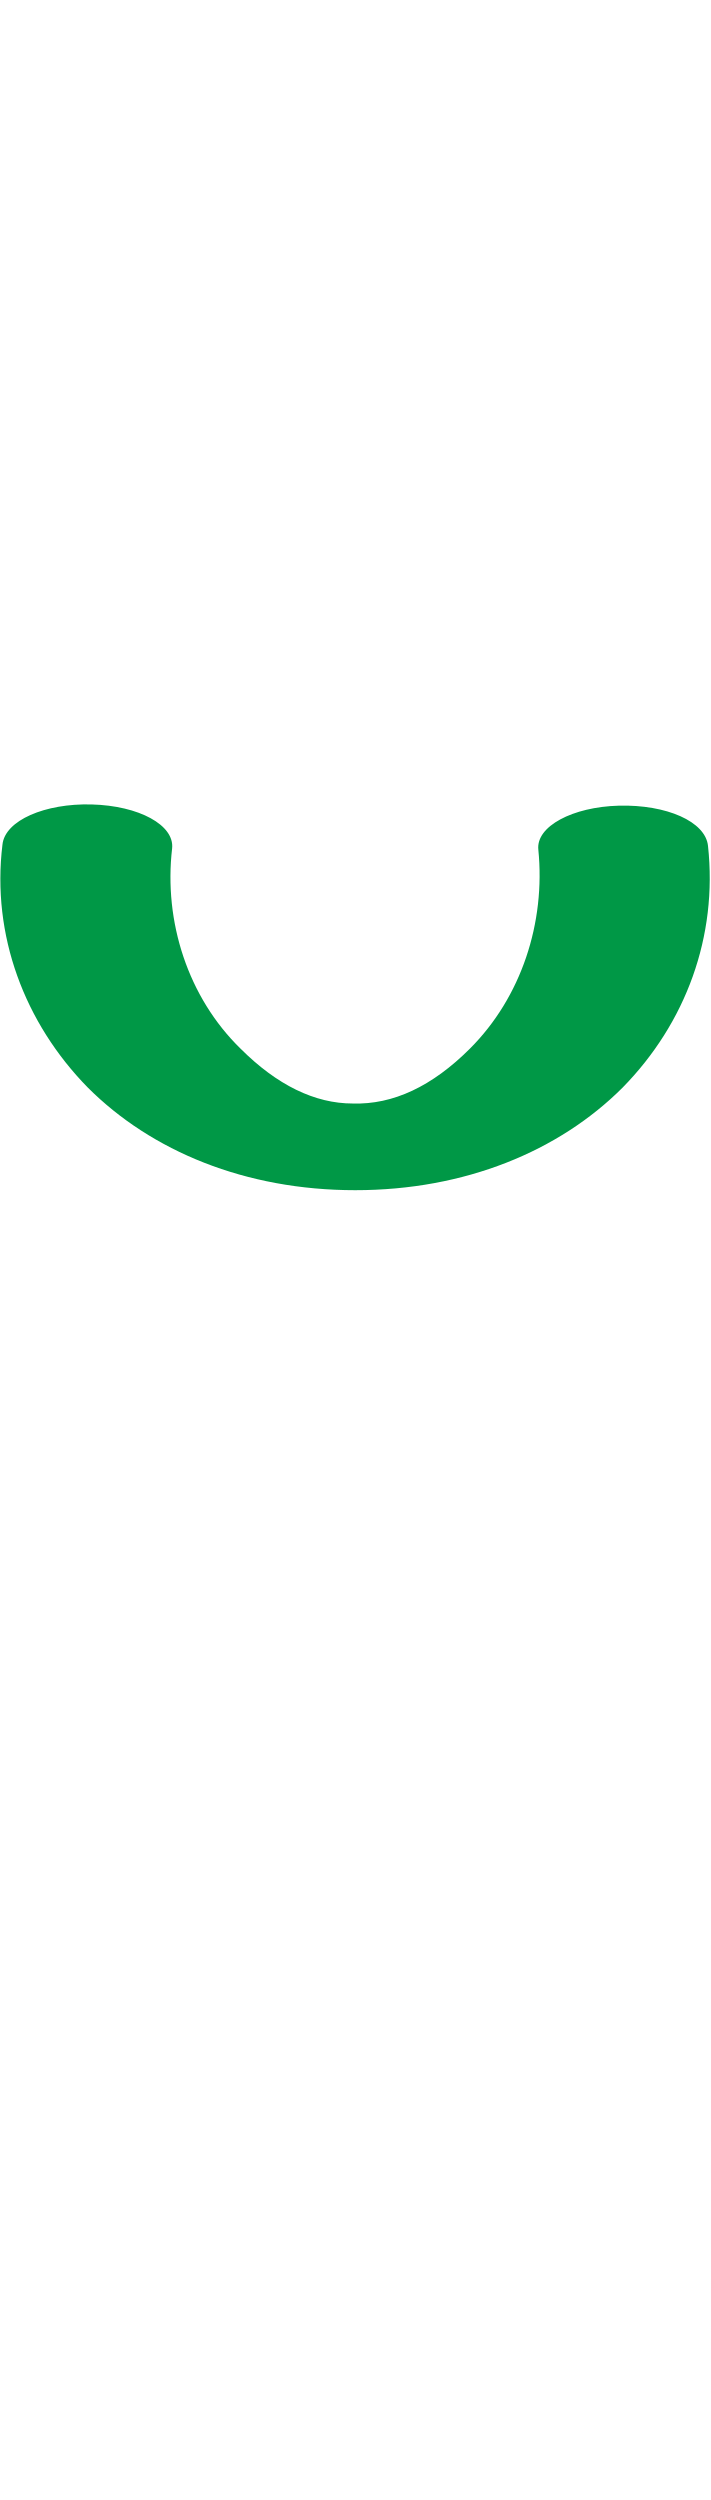
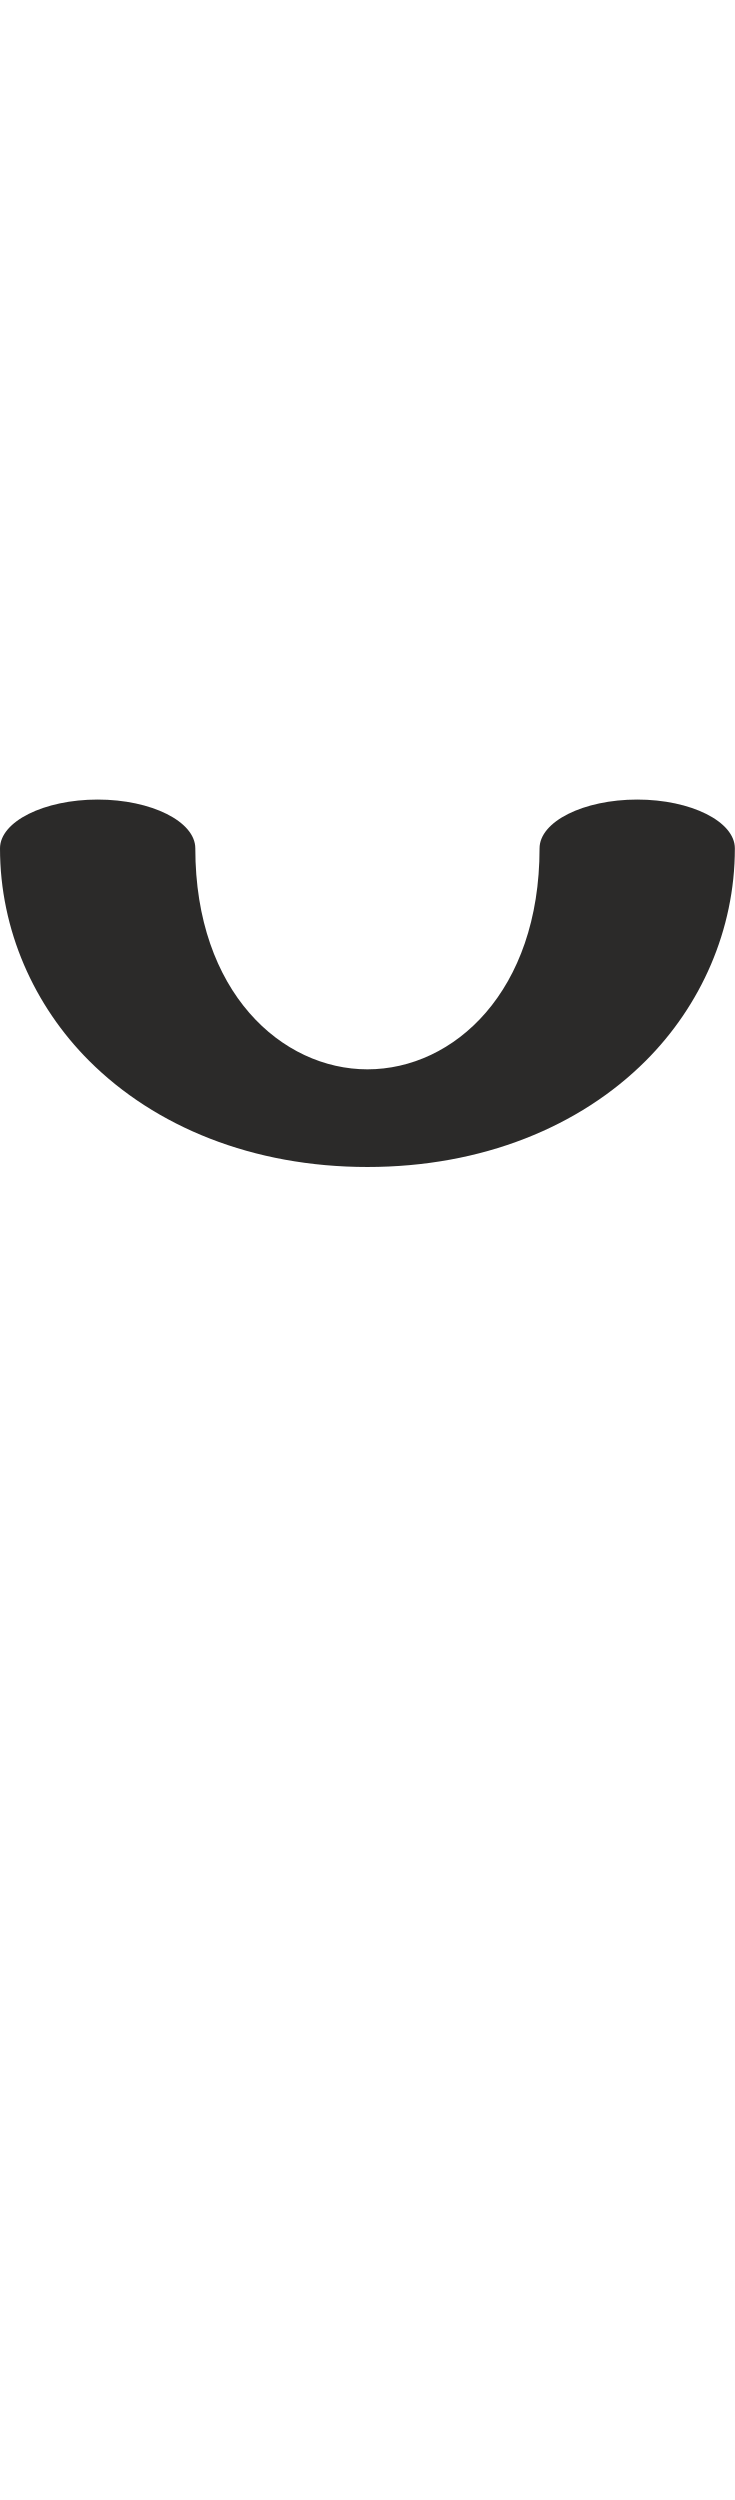
- <svg xmlns="http://www.w3.org/2000/svg" xml:space="preserve" width="582px" height="2048px" version="1.1" style="shape-rendering:geometricPrecision; text-rendering:geometricPrecision; image-rendering:optimizeQuality; fill-rule:evenodd; clip-rule:evenodd" viewBox="0 0 582 2048">
+ <svg xmlns="http://www.w3.org/2000/svg" xml:space="preserve" width="602px" height="2048px" version="1.1" style="shape-rendering:geometricPrecision; text-rendering:geometricPrecision; image-rendering:optimizeQuality; fill-rule:evenodd; clip-rule:evenodd" viewBox="0 0 602 2048">
  <defs>
    <style type="text/css">
   
-     .fil0 {fill:#009846;fill-rule:nonzero}
+     .fil0 {fill:#2B2A29;fill-rule:nonzero}
   
  </style>
  </defs>
  <g id="Layer_x0020_1">
-     <path class="fil0" d="M441 696c-2,-19 28,-35 66,-36 39,-1 71,13 73,33 8,74 -18,145 -70,198 -52,52 -129,84 -219,84 -90,0 -167,-32 -219,-84 -52,-53 -79,-125 -70,-199 2,-20 35,-34 73,-33 39,1 68,17 66,36 -7,60 13,122 56,164 30,30 61,45 92,45 33,1 65,-14 96,-45 42,-42 62,-103 56,-163z" />
+     <path class="fil0" d="M442 695c0,-22 36,-40 80,-40 44,0 80,18 80,40 0,67 -28,129 -73,174 -54,54 -134,87 -228,87 -94,0 -174,-33 -228,-87 -45,-45 -73,-107 -73,-174 0,-22 36,-40 80,-40 44,0 80,18 80,40 0,118 71,181 141,181 71,0 141,-64 141,-181z" />
  </g>
</svg>
